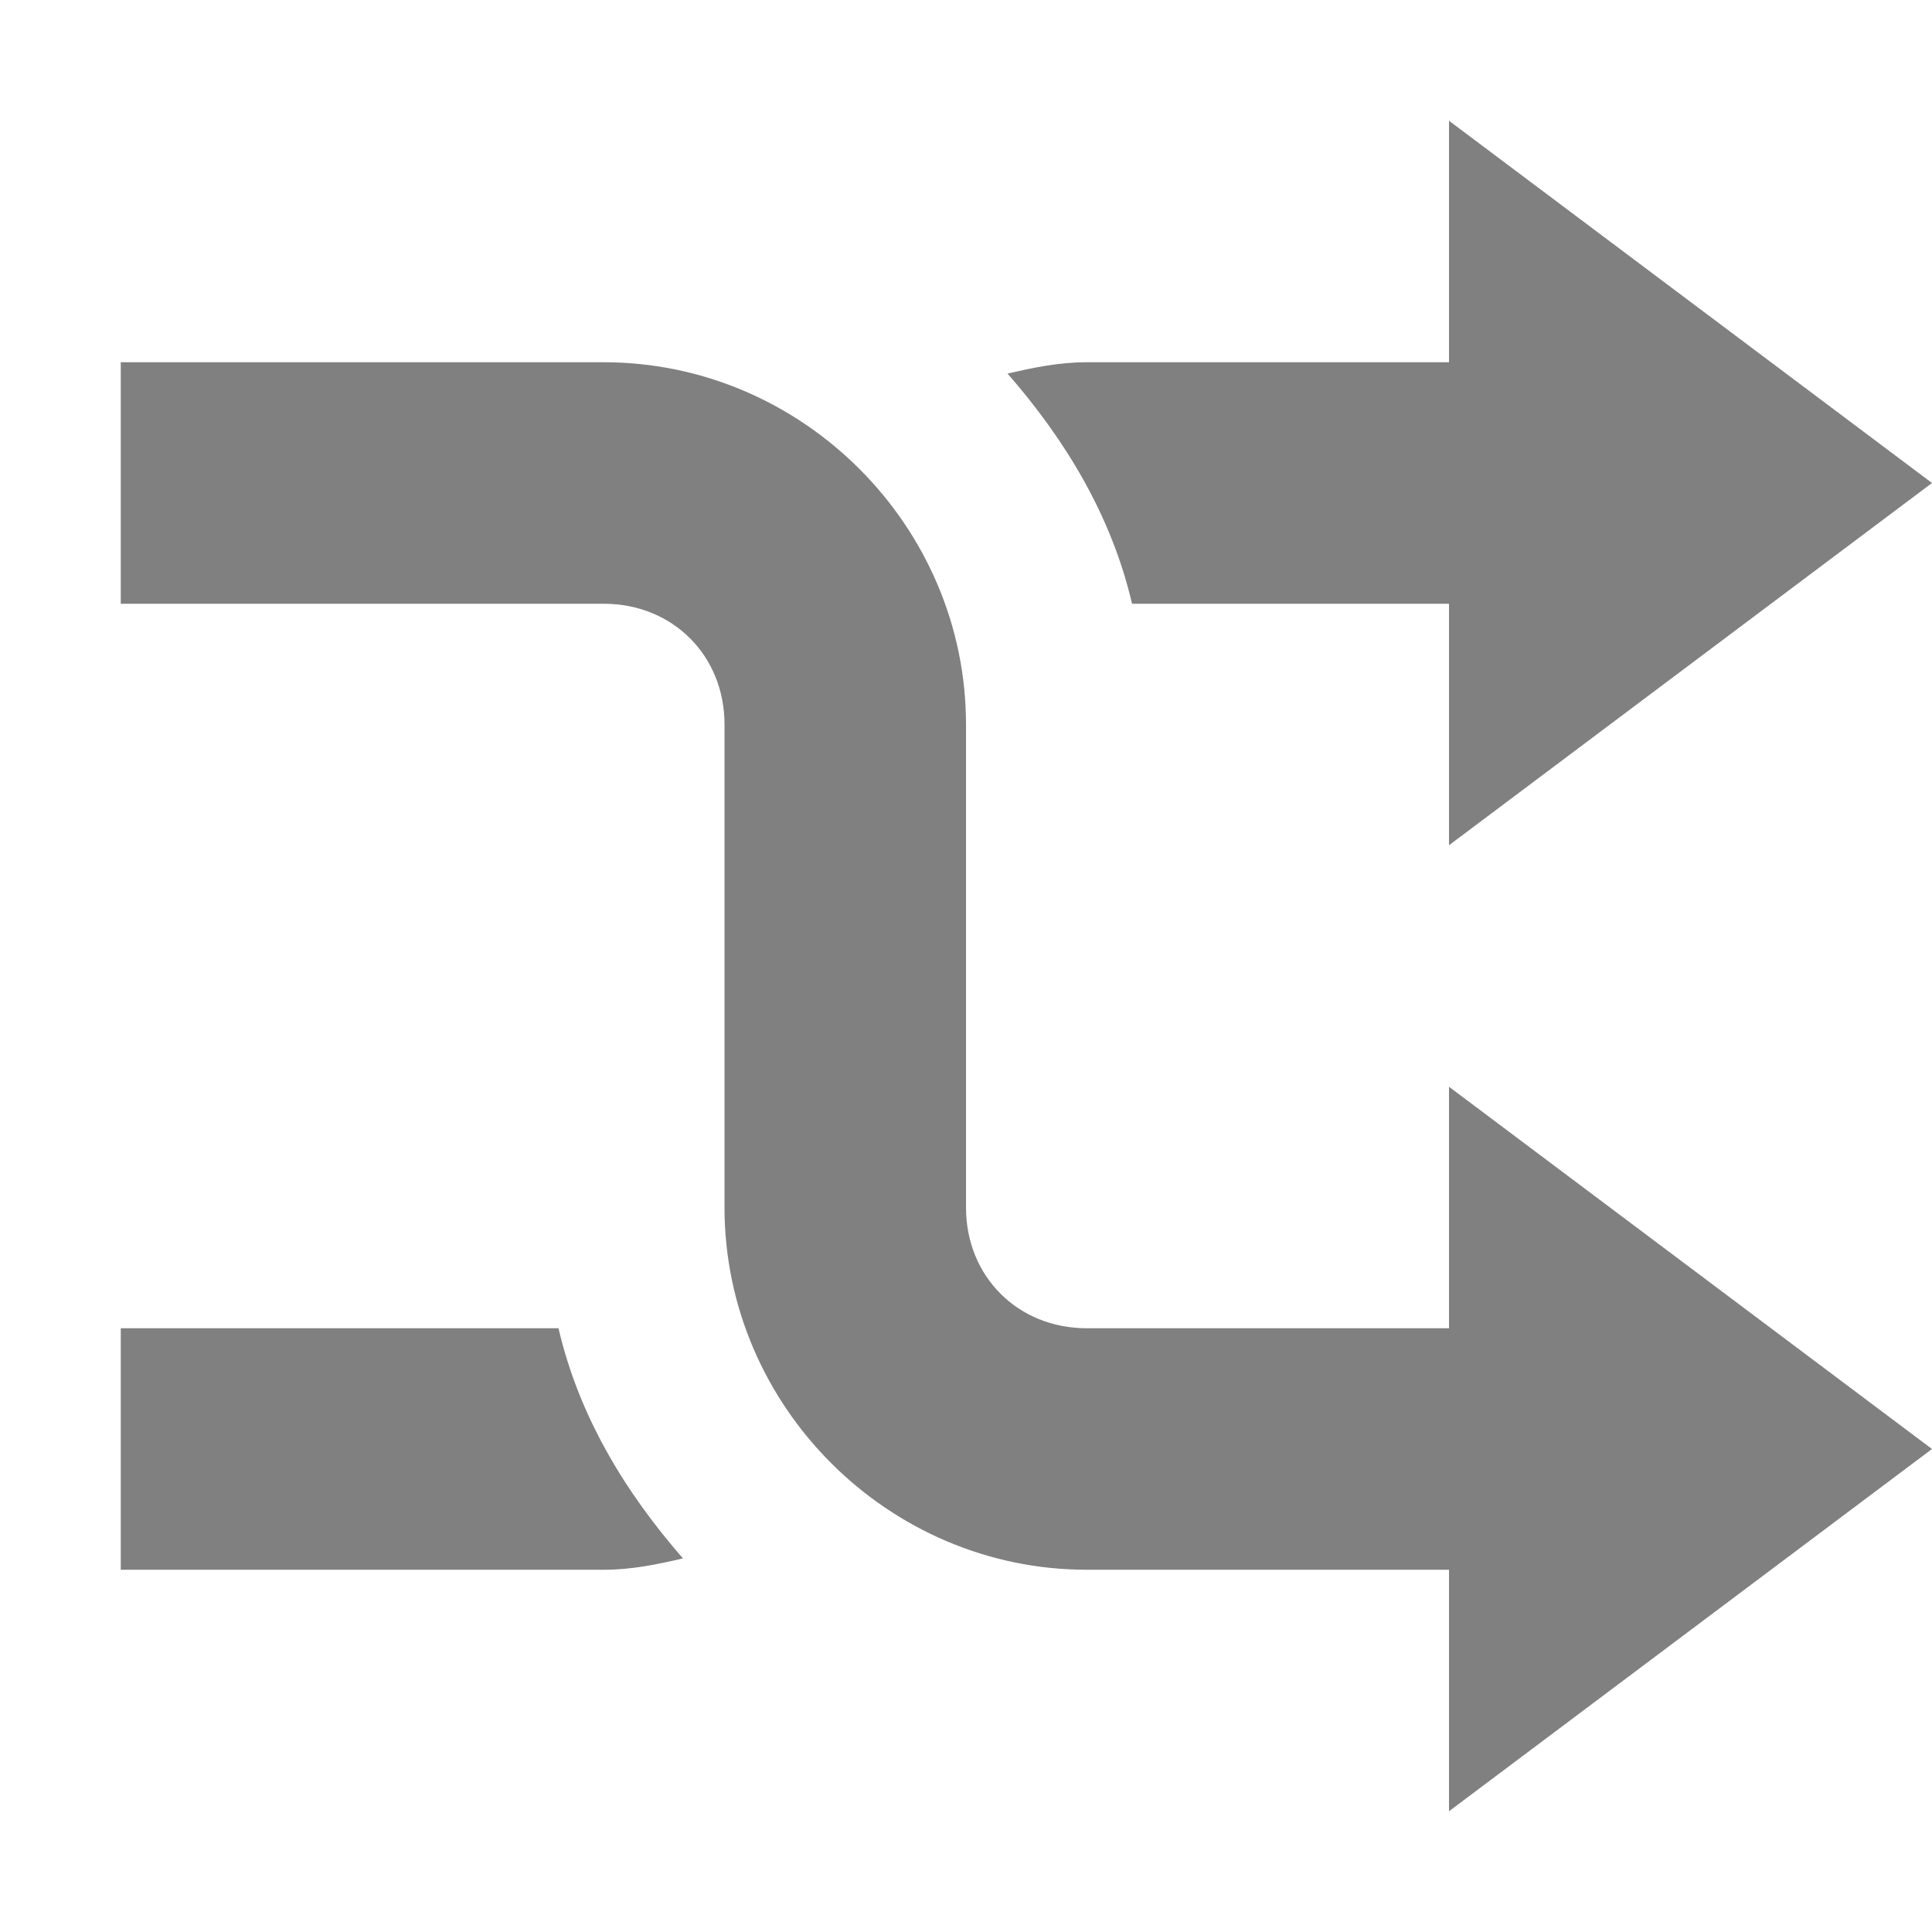
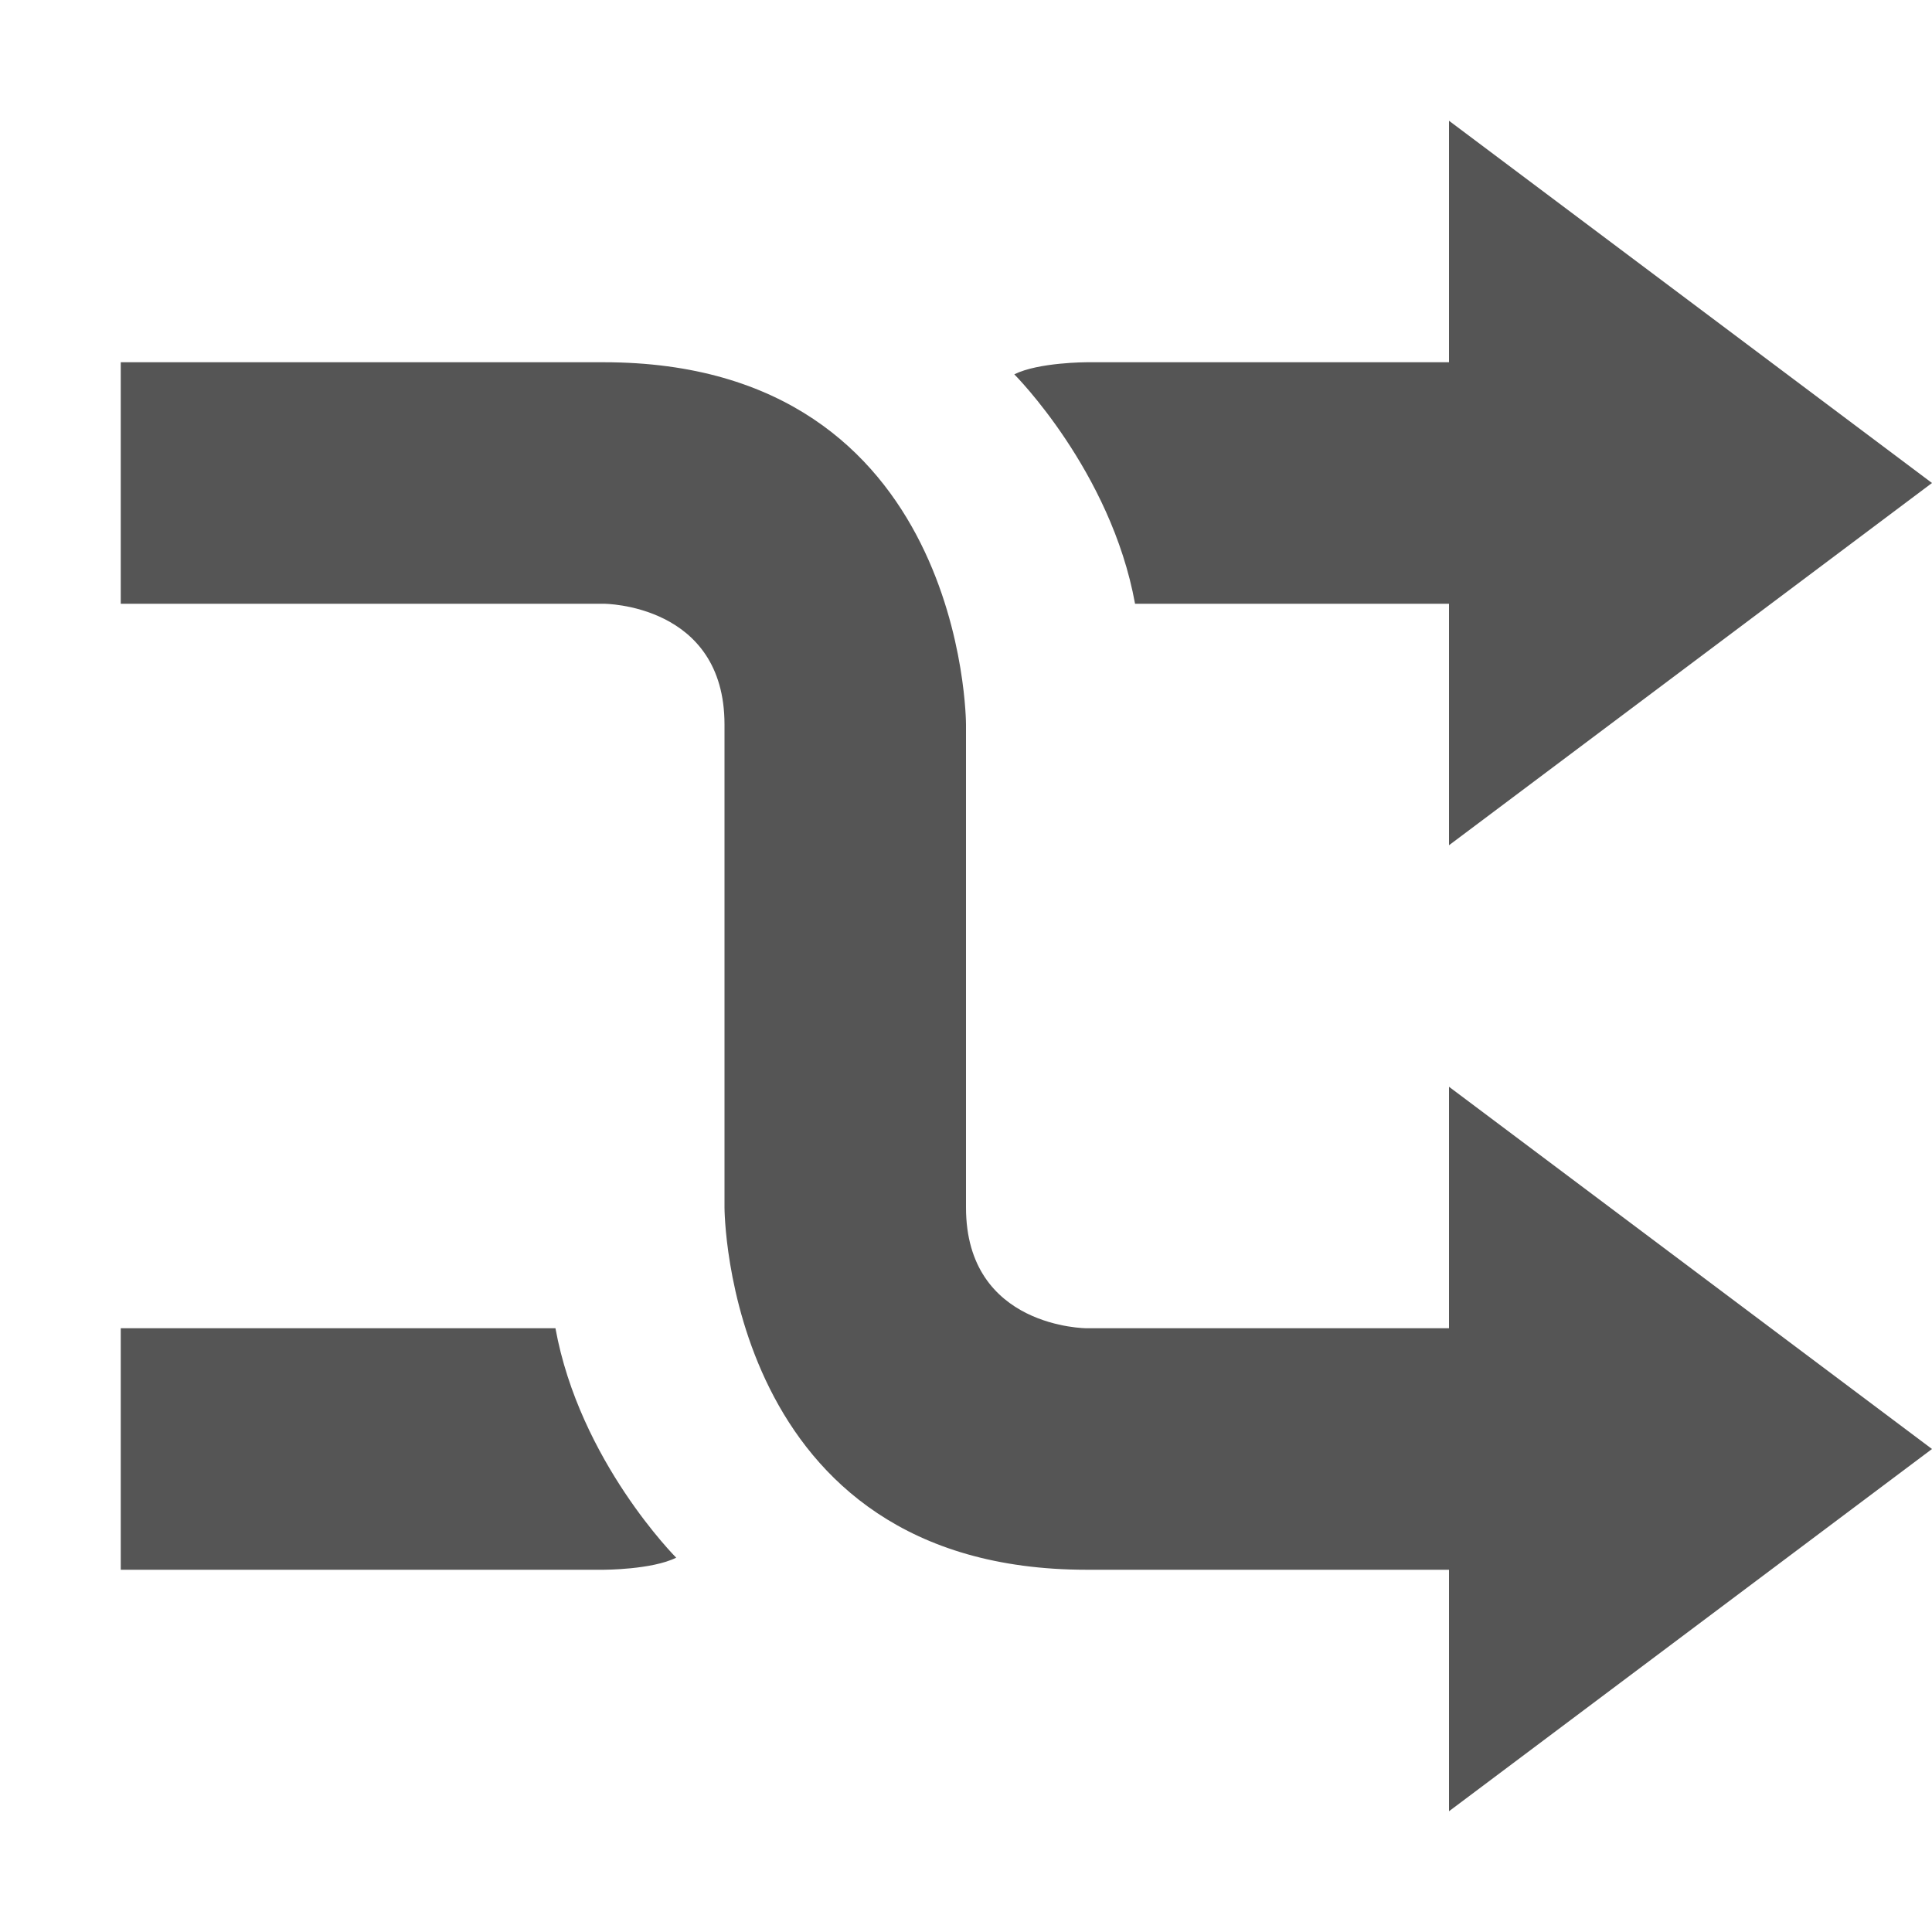
- <svg xmlns="http://www.w3.org/2000/svg" xmlns:ns1="http://www.openswatchbook.org/uri/2009/osb" height="16" id="svg7384" style="enable-background:new" version="1.1" width="16">
-   <defs id="defs7386">
-     <linearGradient id="linearGradient6882" ns1:paint="solid">
-       <stop id="stop6884" offset="0" style="stop-color:#555555;stop-opacity:1;" />
-     </linearGradient>
-     <linearGradient id="linearGradient5606" ns1:paint="solid">
-       <stop id="stop5608" offset="0" style="stop-color:#000000;stop-opacity:1;" />
-     </linearGradient>
-   </defs>
-   <g id="layer12" style="display:inline" transform="translate(-365.0001,206)" />
-   <g id="layer1" style="display:inline" transform="translate(-123.9999,-41)">
-     <path d="m 136,42 0,2 -3,0 c -0.23,0 -0.441,0.044 -0.656,0.094 0.481,0.551 0.861,1.178 1.031,1.906 l 2.625,0 0,2 4,-3 -4,-3 z m -11,2 0,0.938 0,1.062 4,0 c 0.571,0 1,0.429 1,1 l 0,4 c 0,1.645 1.355,3 3,3 l 3,0 0,2 4,-3 -4,-3 0,2 -3,0 c -0.571,0 -1,-0.429 -1,-1 l 0,-4 c 0,-1.645 -1.355,-3 -3,-3 l -4,0 z m 0,8 0,2 4,0 c 0.23,0 0.441,-0.044 0.656,-0.094 C 129.175,53.355 128.795,52.729 128.625,52 L 125,52 Z" id="path4544-6" style="color:#bebebe;text-indent:0;text-transform:none;block-progression:tb;fill:#000000;fill-opacity:0.498;stroke:none" />
-   </g>
+ <svg xmlns="http://www.w3.org/2000/svg" height="16" width="16">
+   <path d="m12 1v2h-3s-.4 0-.6.1c0 0 .8.8 1 1.9h2.6v2l4-3zm-11 2v2h4s1 0 1 1v4s0 3 3 3h3v2l4-3-4-3v2h-3s-1 0-1-1v-4s0-3-3-3zm0 8v2h4s .4 0 .6-.1c0 0-.8-.8-1-1.9z" fill="#555" />
</svg>
